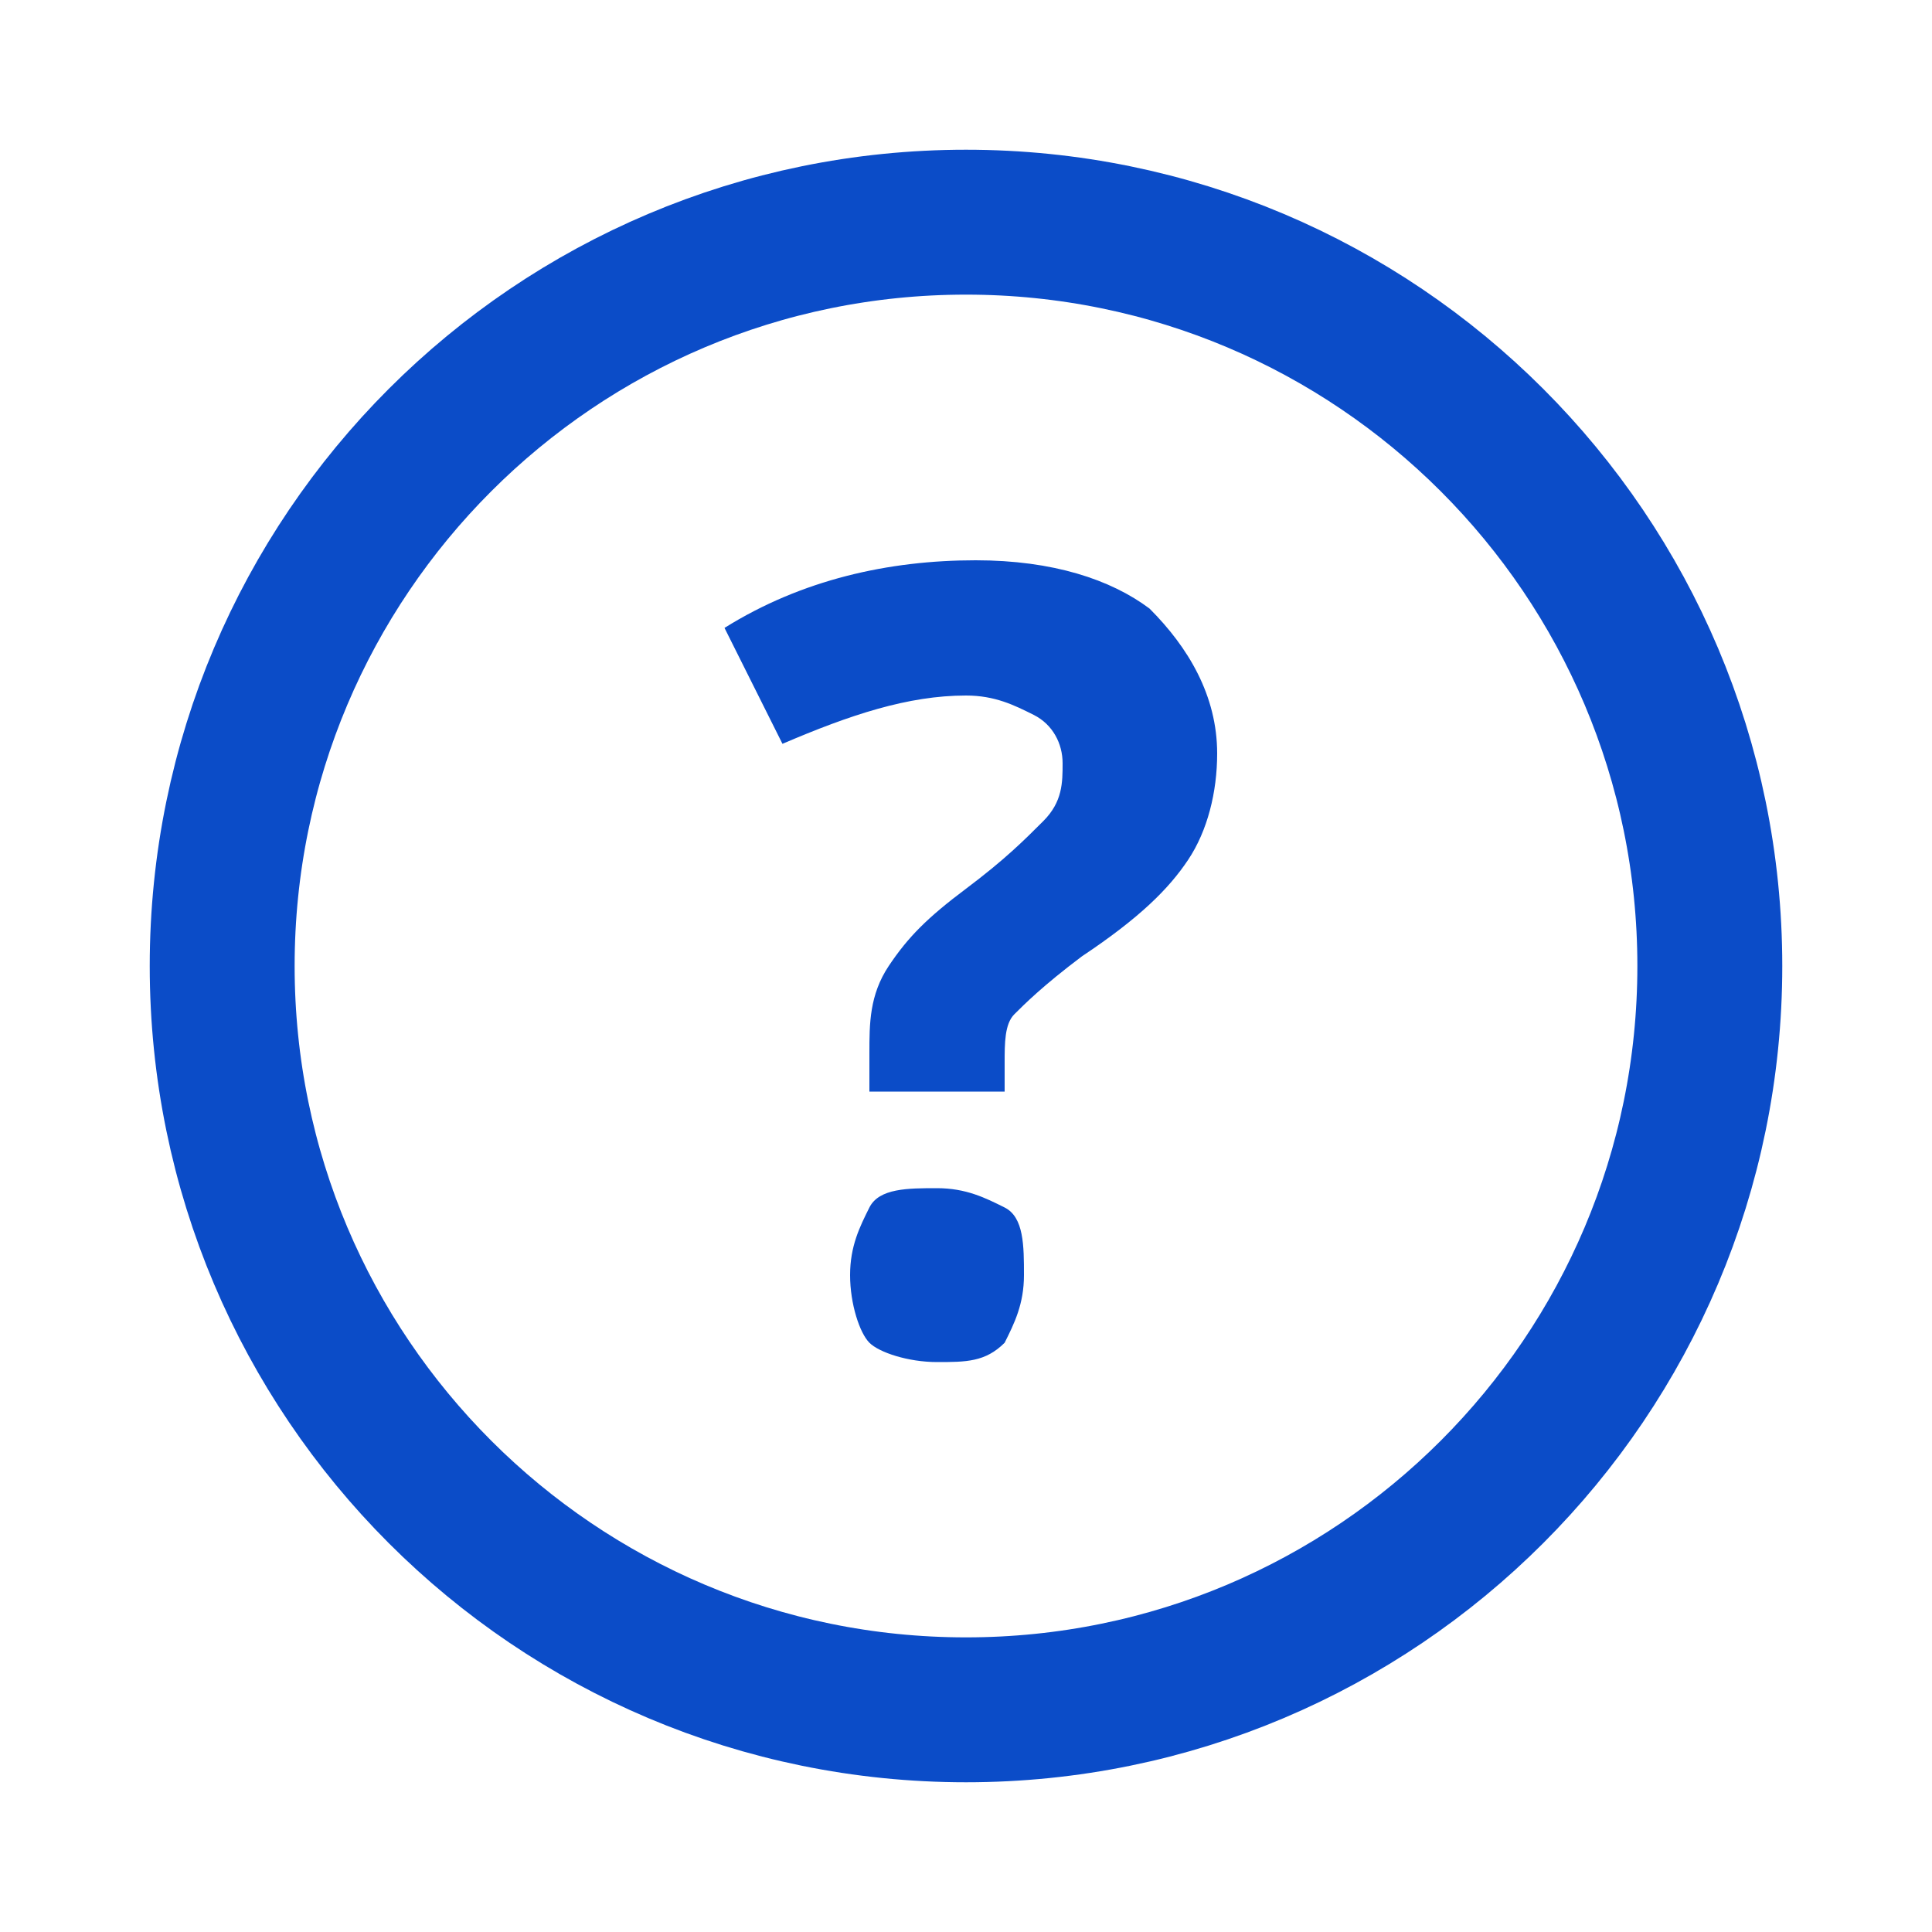
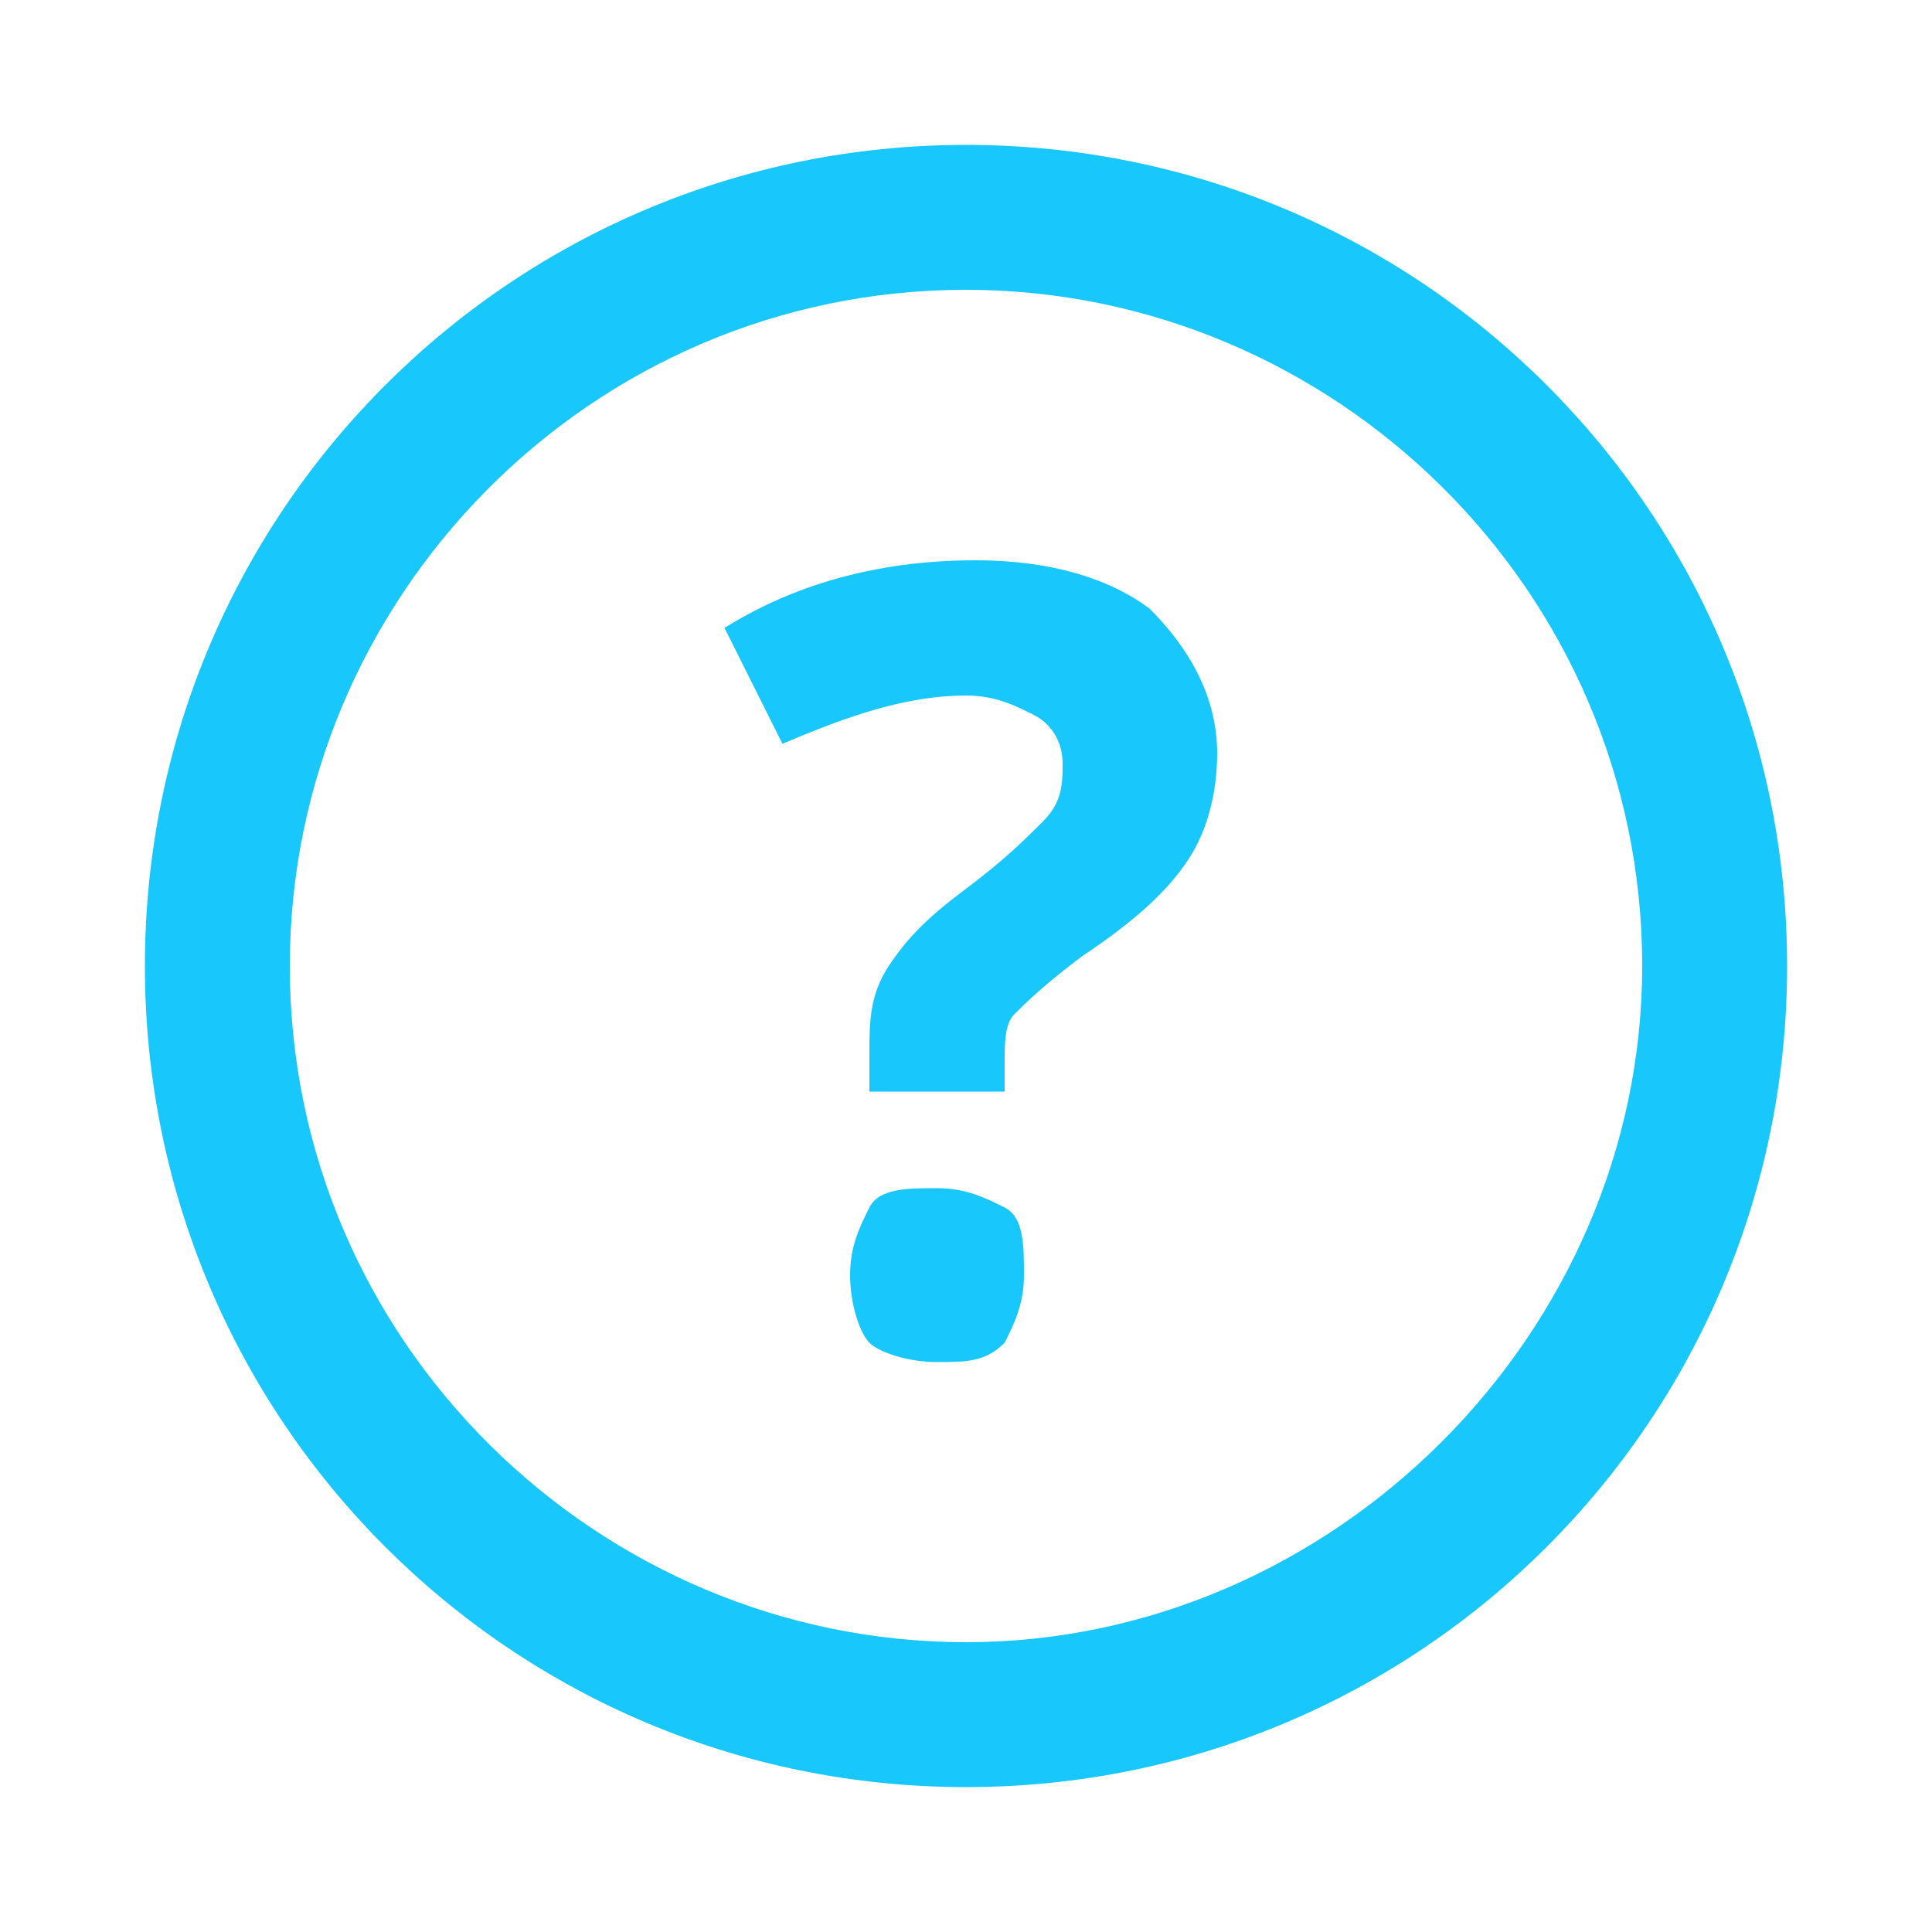
<svg xmlns="http://www.w3.org/2000/svg" version="1.1" id="Capa_1" x="0px" y="0px" viewBox="0 0 20 20" style="enable-background:new 0 0 20 20;" xml:space="preserve">
  <style type="text/css">
- 	.st0{fill:#0B4CC8;}
- 	.st1{fill:none;stroke:#0B4CC8;stroke-width:1.5;stroke-miterlimit:10;}
+ 	.st0{fill:#18C7FB;}
</style>
-   <path class="st0" d="M8.8,13.2c0-0.3,0.1-0.5,0.2-0.7s0.4-0.2,0.7-0.2c0.3,0,0.5,0.1,0.7,0.2s0.2,0.4,0.2,0.7c0,0.3-0.1,0.5-0.2,0.7  c-0.2,0.2-0.4,0.2-0.7,0.2c-0.3,0-0.6-0.1-0.7-0.2C8.9,13.8,8.8,13.5,8.8,13.2 M9,11.3v-0.4C9,10.6,9,10.3,9.2,10S9.6,9.5,10,9.2  c0.4-0.3,0.6-0.5,0.8-0.7s0.2-0.4,0.2-0.6c0-0.2-0.1-0.4-0.3-0.5c-0.2-0.1-0.4-0.2-0.7-0.2c-0.6,0-1.2,0.2-1.9,0.5L7.5,6.5  c0.8-0.5,1.7-0.7,2.6-0.7c0.8,0,1.4,0.2,1.8,0.5c0.4,0.4,0.7,0.9,0.7,1.5c0,0.4-0.1,0.8-0.3,1.1c-0.2,0.3-0.5,0.6-1.1,1  c-0.4,0.3-0.6,0.5-0.7,0.6c-0.1,0.1-0.1,0.3-0.1,0.5v0.3L9,11.3L9,11.3z" />
-   <circle class="st1" cx="10" cy="10" r="7.7" />
+   <g>
+     <path class="st0" d="M10.1,5.8C9.2,5.8,8.3,6,7.5,6.5l0.6,1.2C8.8,7.4,9.4,7.2,10,7.2c0.3,0,0.5,0.1,0.7,0.2   C10.9,7.5,11,7.7,11,7.9c0,0.2,0,0.4-0.2,0.6S10.4,8.9,10,9.2S9.4,9.7,9.2,10S9,10.6,9,10.9v0.4h1.4V11c0-0.2,0-0.4,0.1-0.5   s0.3-0.3,0.7-0.6c0.6-0.4,0.9-0.7,1.1-1c0.2-0.3,0.3-0.7,0.3-1.1c0-0.6-0.3-1.1-0.7-1.5C11.5,6,10.9,5.8,10.1,5.8z" />
+     <path class="st0" d="M10.4,12.5c-0.2-0.1-0.4-0.2-0.7-0.2s-0.6,0-0.7,0.2s-0.2,0.4-0.2,0.7s0.1,0.6,0.2,0.7   c0.1,0.1,0.4,0.2,0.7,0.2s0.5,0,0.7-0.2c0.1-0.2,0.2-0.4,0.2-0.7S10.6,12.6,10.4,12.5z" />
+     <path class="st0" d="M10,1.5c-4.7,0-8.5,3.8-8.5,8.5c0,4.7,3.8,8.5,8.5,8.5c4.7,0,8.5-3.8,8.5-8.5C18.5,5.3,14.7,1.5,10,1.5z    M10,17c-3.8,0-7-3.1-7-7c0-3.8,3.1-7,7-7c3.8,0,7,3.1,7,7C17,13.8,13.8,17,10,17z" />
+   </g>
</svg>
